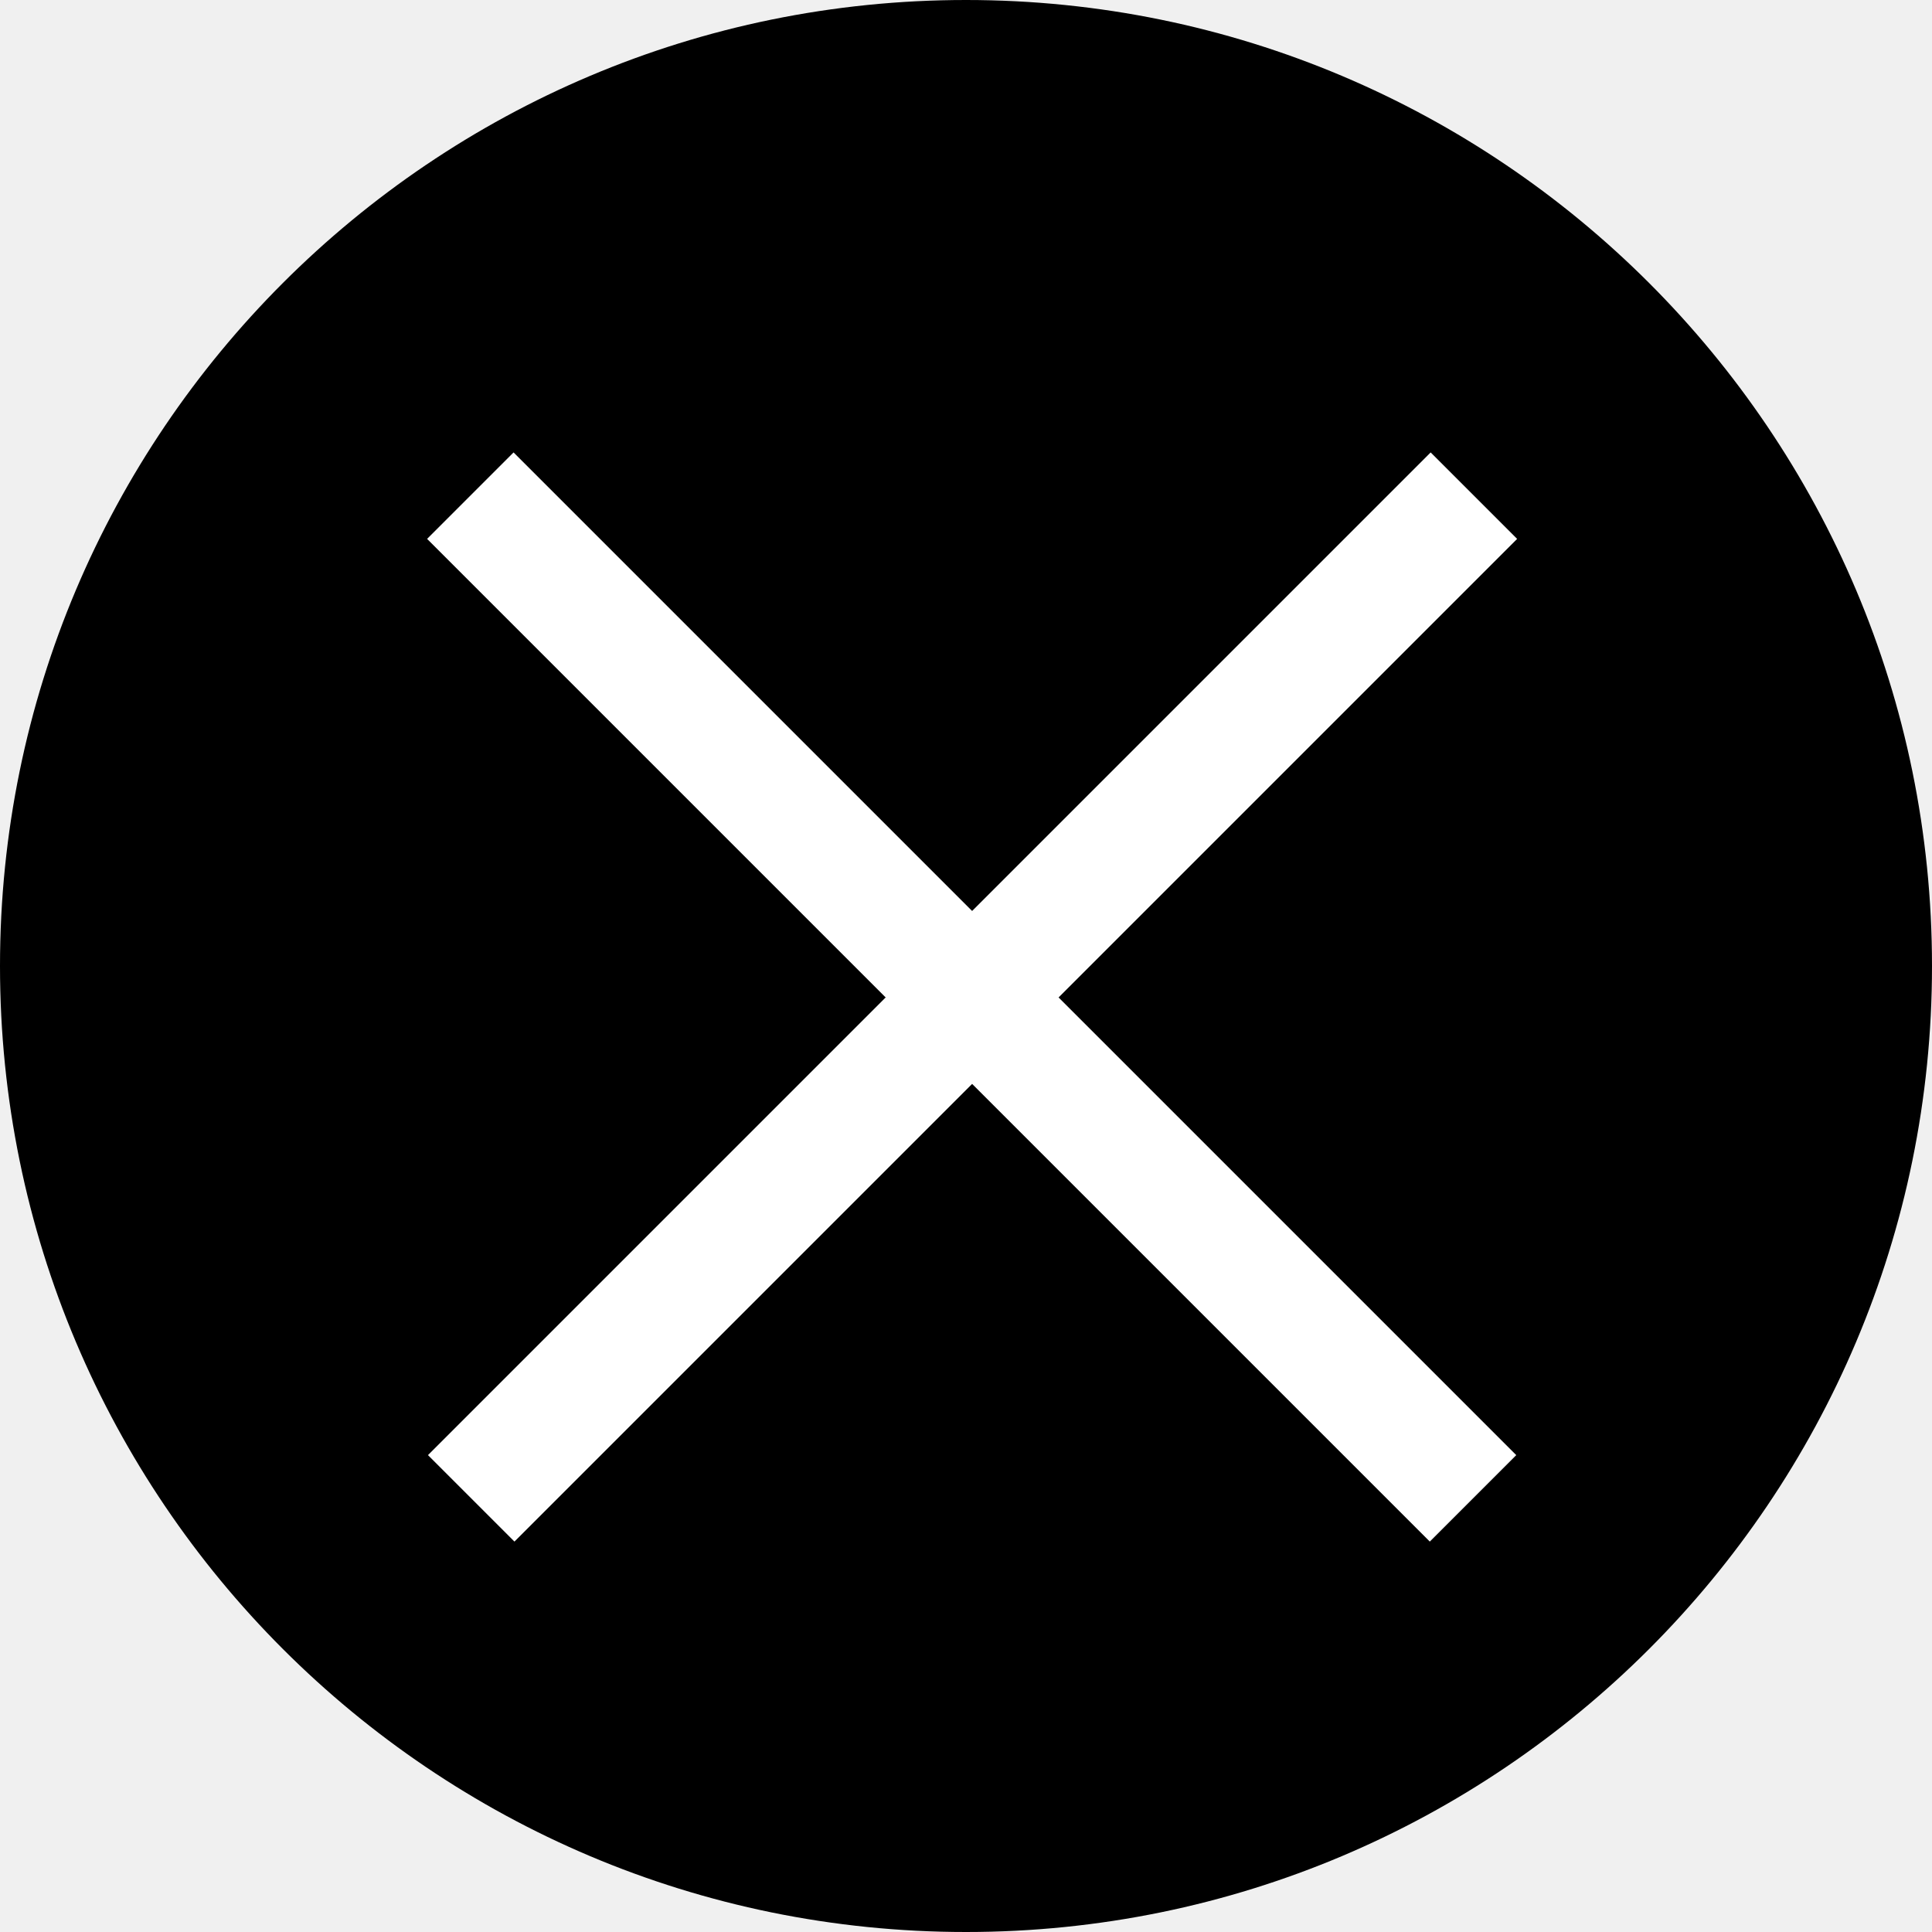
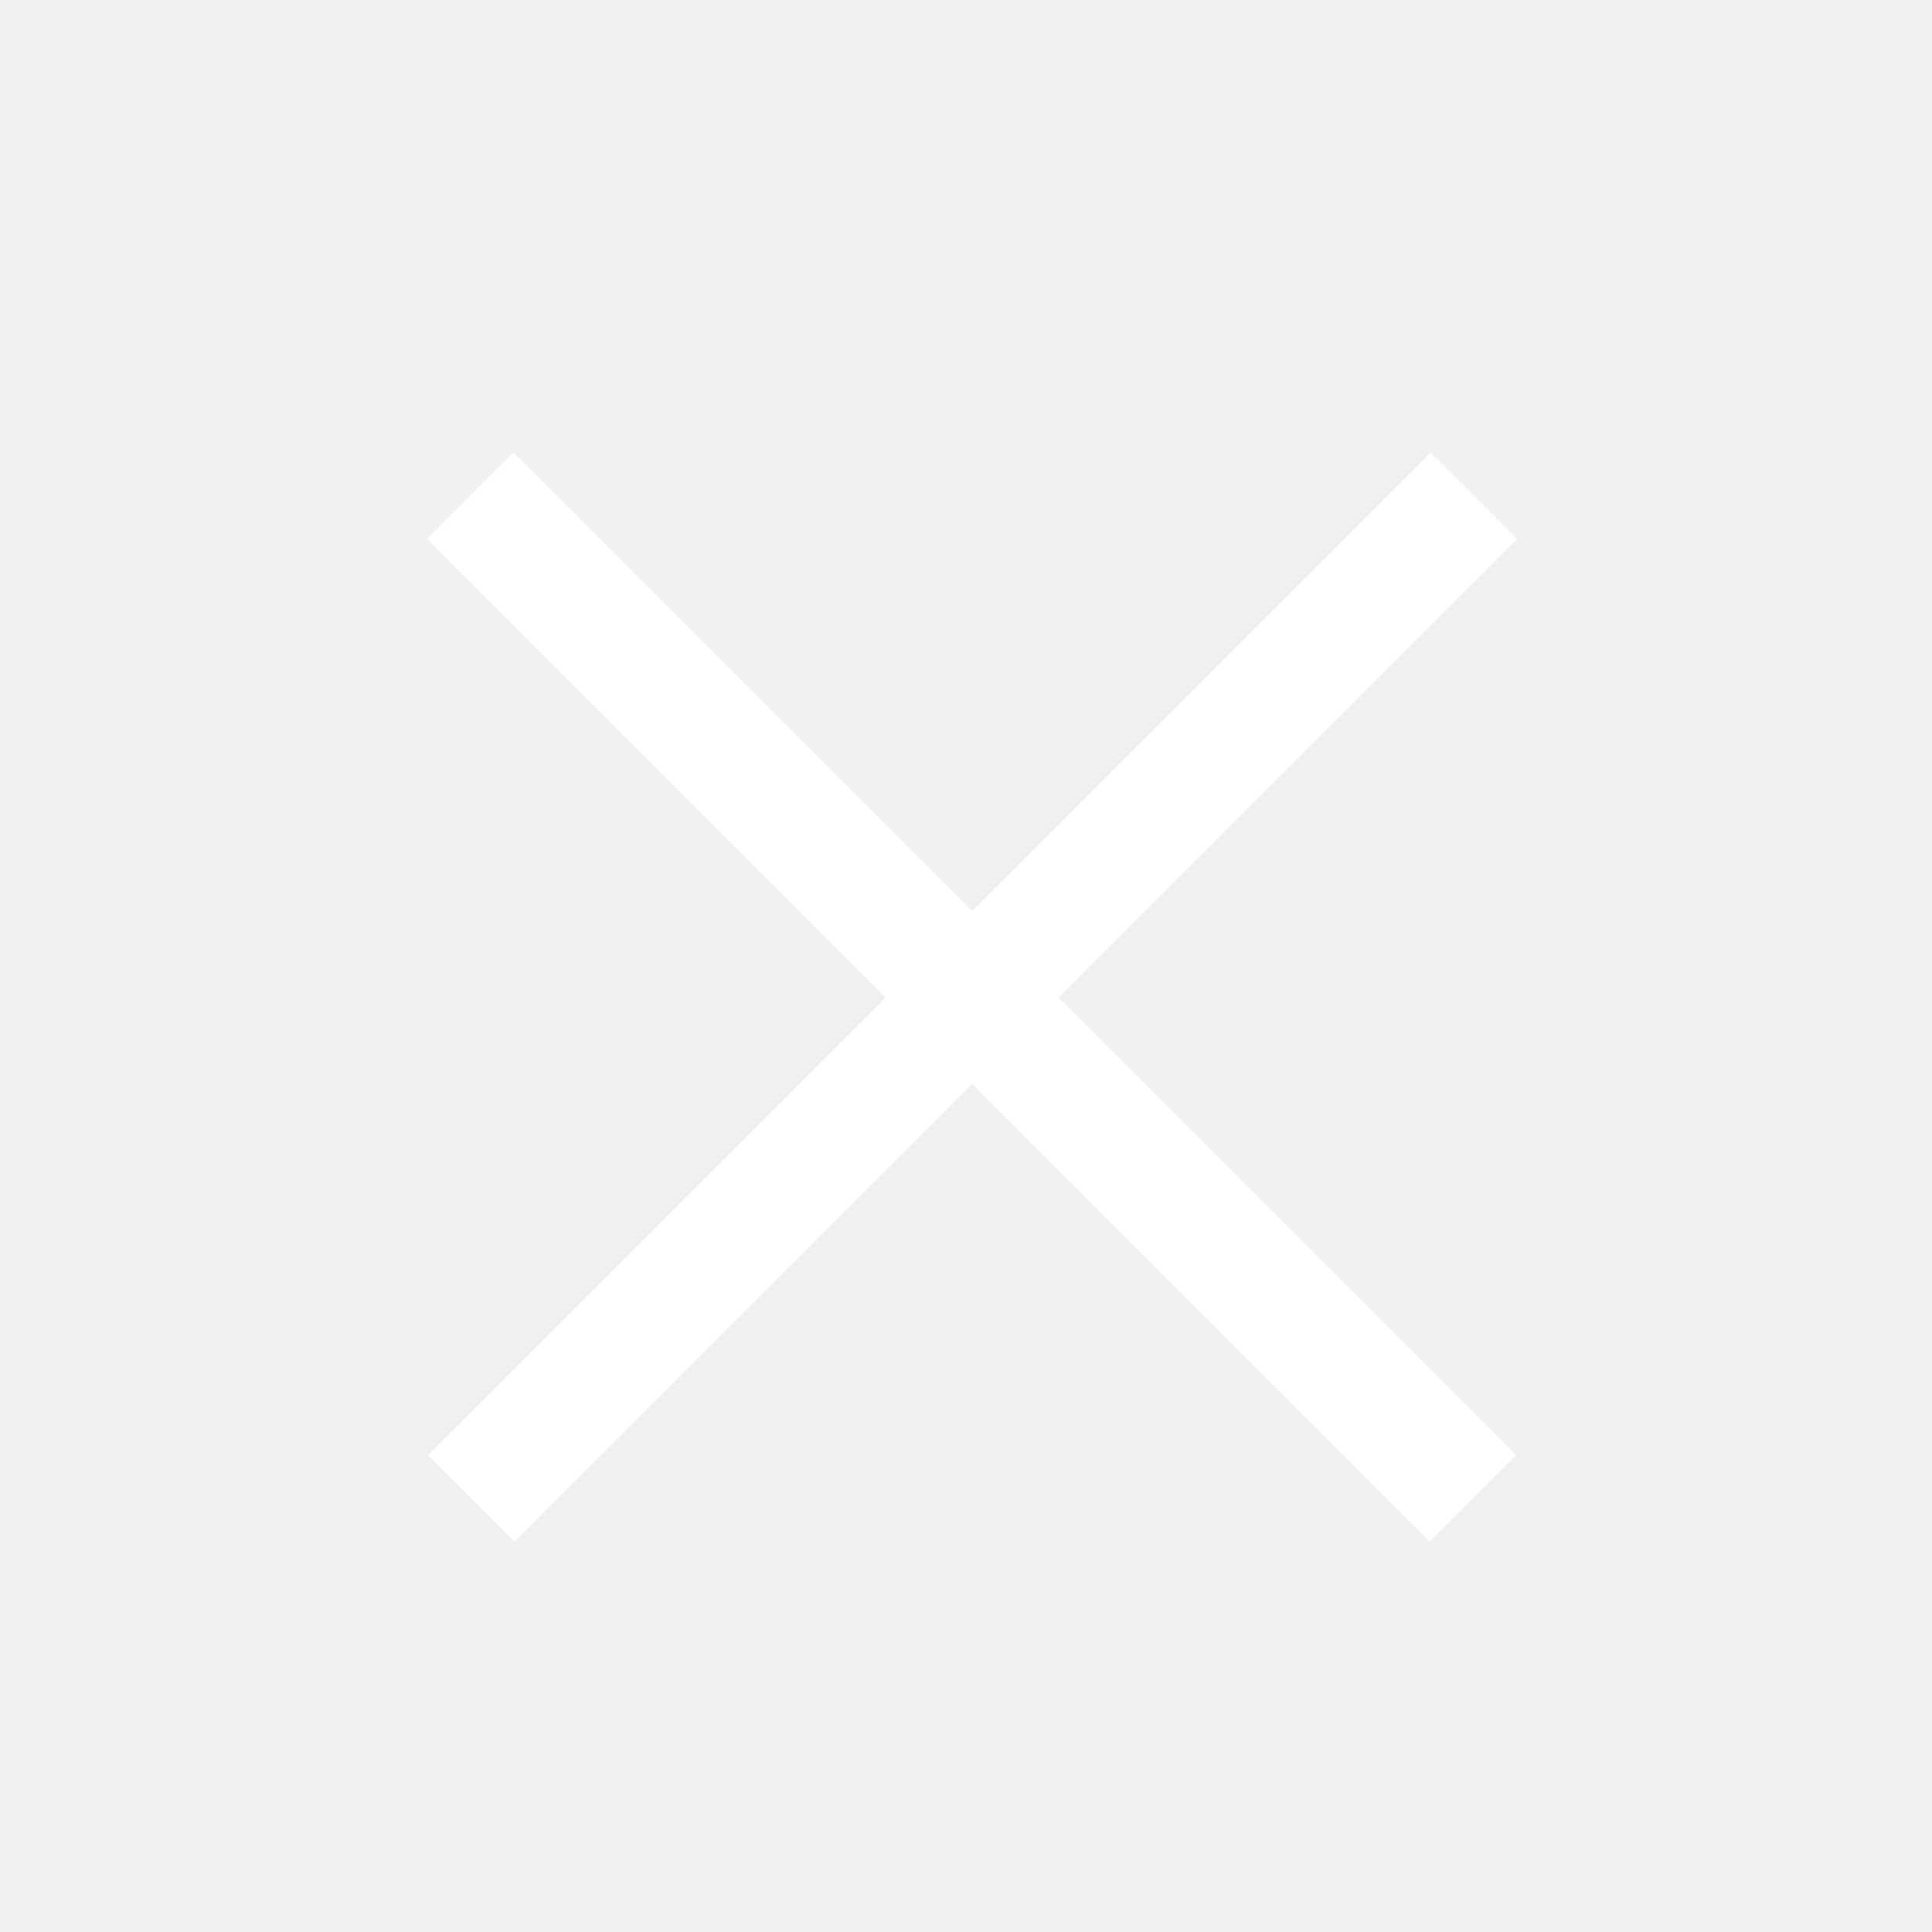
<svg xmlns="http://www.w3.org/2000/svg" width="158" height="158" viewBox="0 0 158 158" fill="none">
-   <circle cx="79" cy="79" r="79" fill="black" />
  <line x1="120.536" y1="40.535" x2="38.535" y2="122.536" stroke="white" stroke-width="10" />
  <line y1="-5" x2="115.966" y2="-5" transform="matrix(0.707107 0.707107 0.707107 -0.707107 42 37)" stroke="white" stroke-width="10" />
</svg>
